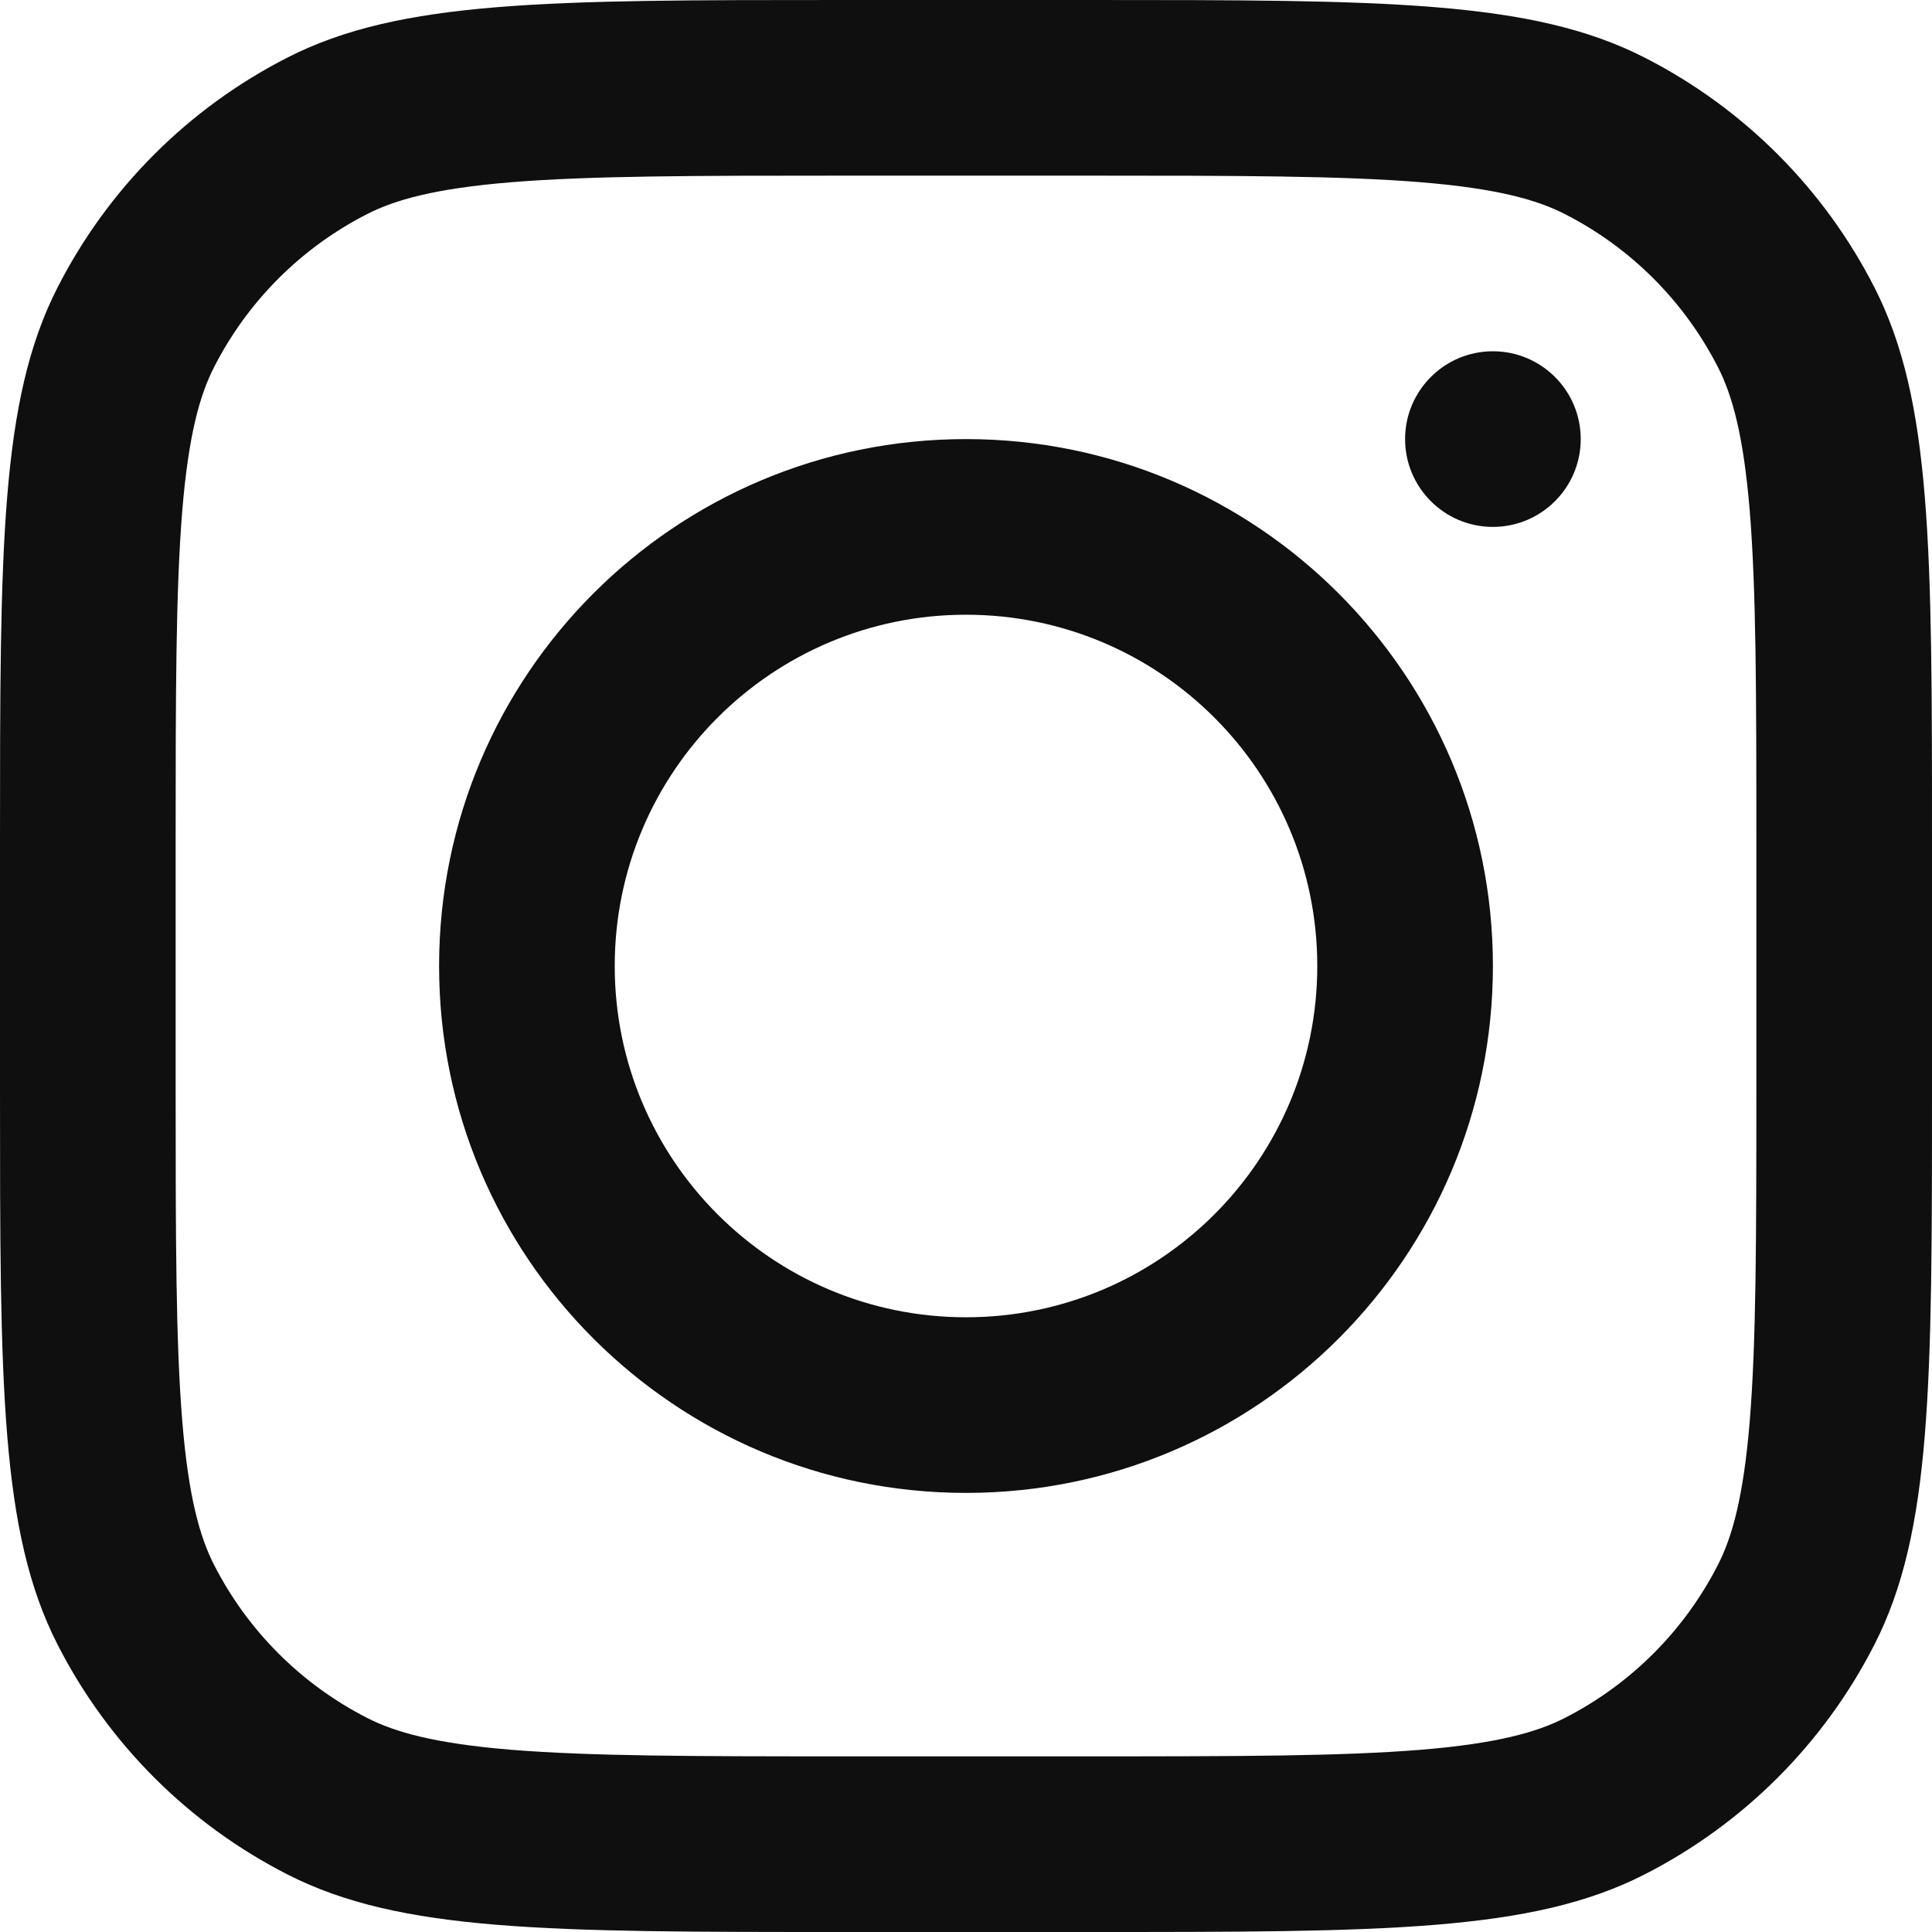
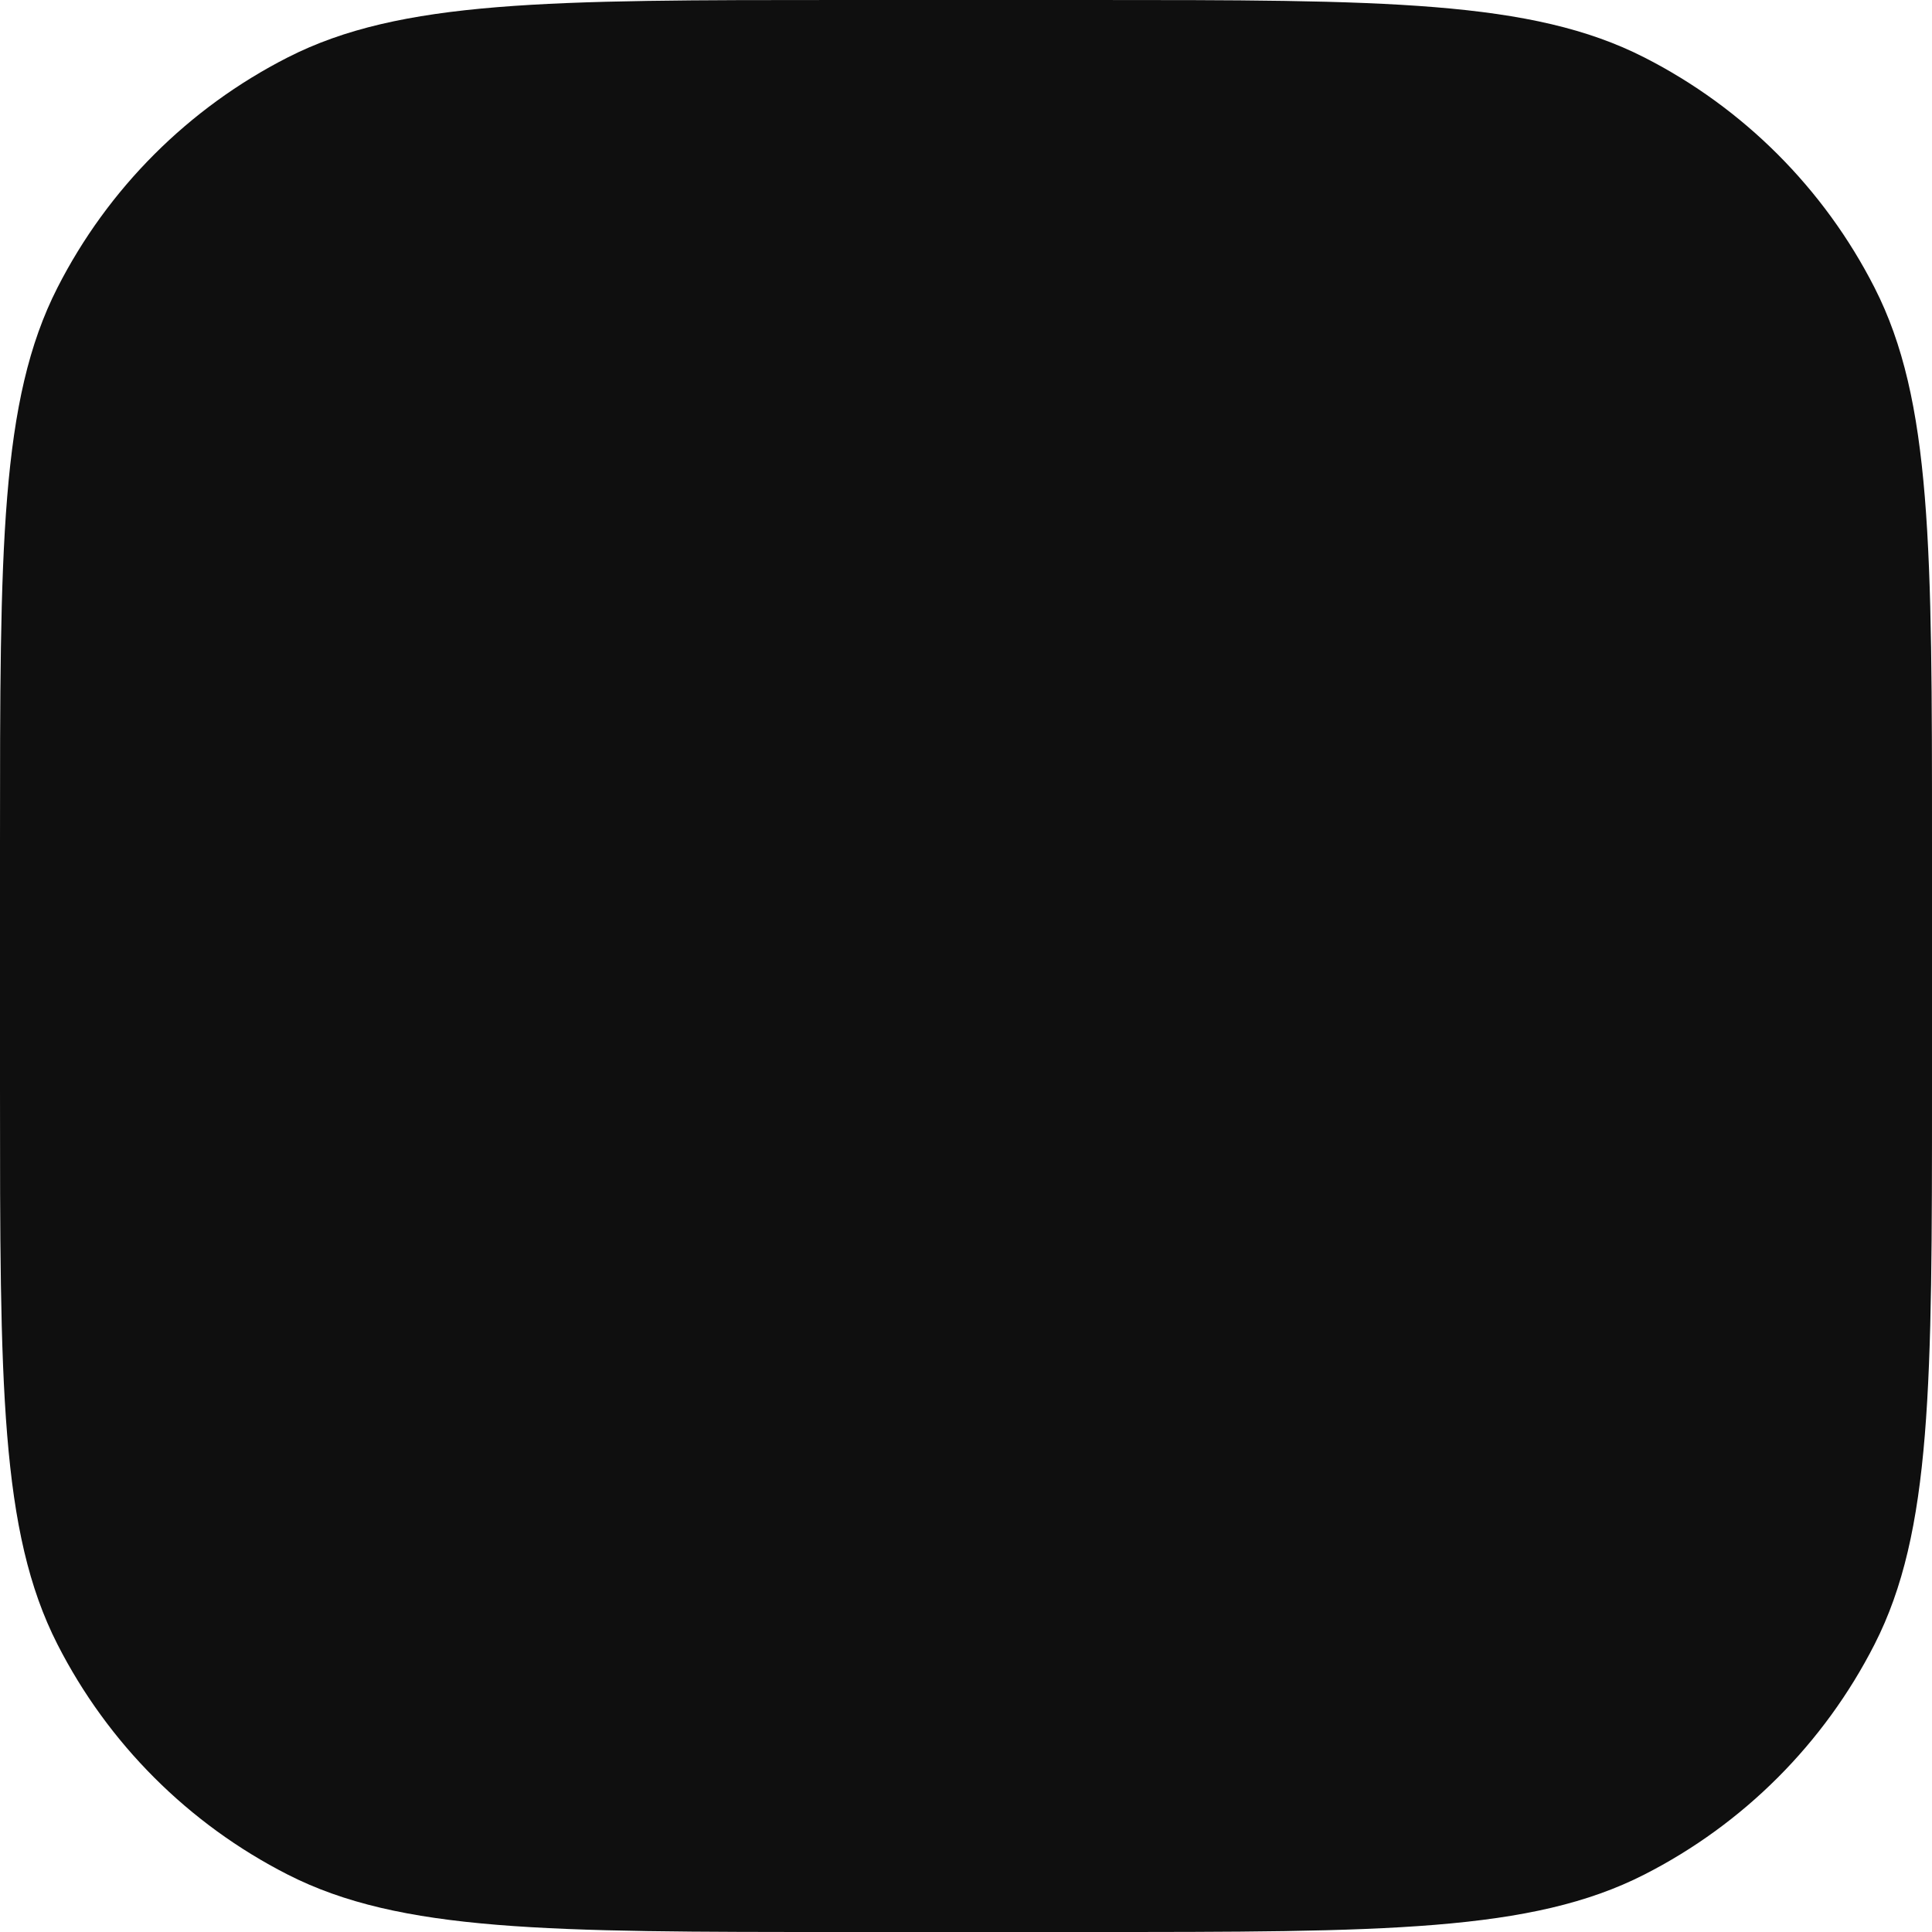
<svg xmlns="http://www.w3.org/2000/svg" width="22" height="22" viewBox="0 0 22 22" fill="none">
-   <path fill-rule="evenodd" clip-rule="evenodd" d="M11 17C14.314 17 17 14.314 17 11C17 7.686 14.314 5 11 5C7.686 5 5 7.686 5 11C5 14.314 7.686 17 11 17ZM11 15C13.209 15 15 13.209 15 11C15 8.791 13.209 7 11 7C8.791 7 7 8.791 7 11C7 13.209 8.791 15 11 15Z" fill="#0F0F0F" />
+   <path d="M11 17C14.314 17 17 14.314 17 11C17 7.686 14.314 5 11 5C7.686 5 5 7.686 5 11C5 14.314 7.686 17 11 17ZM11 15C13.209 15 15 13.209 15 11C15 8.791 13.209 7 11 7C8.791 7 7 8.791 7 11C7 13.209 8.791 15 11 15Z" fill="#0F0F0F" />
  <path d="M17 4C16.448 4 16 4.448 16 5C16 5.552 16.448 6 17 6C17.552 6 18 5.552 18 5C18 4.448 17.552 4 17 4Z" fill="#0F0F0F" />
-   <path fill-rule="evenodd" clip-rule="evenodd" d="M0.654 3.276C0 4.56 0 6.24 0 9.6V12.4C0 15.76 0 17.441 0.654 18.724C1.229 19.853 2.147 20.771 3.276 21.346C4.56 22 6.24 22 9.6 22H12.4C15.76 22 17.441 22 18.724 21.346C19.853 20.771 20.771 19.853 21.346 18.724C22 17.441 22 15.76 22 12.4V9.6C22 6.24 22 4.56 21.346 3.276C20.771 2.147 19.853 1.229 18.724 0.654C17.441 0 15.76 0 12.4 0H9.6C6.24 0 4.56 0 3.276 0.654C2.147 1.229 1.229 2.147 0.654 3.276ZM12.4 2H9.6C7.887 2 6.722 2.002 5.822 2.075C4.945 2.147 4.497 2.277 4.184 2.436C3.431 2.819 2.819 3.431 2.436 4.184C2.277 4.497 2.147 4.945 2.075 5.822C2.002 6.722 2 7.887 2 9.6V12.4C2 14.113 2.002 15.278 2.075 16.178C2.147 17.055 2.277 17.503 2.436 17.816C2.819 18.569 3.431 19.18 4.184 19.564C4.497 19.723 4.945 19.853 5.822 19.925C6.722 19.998 7.887 20 9.6 20H12.4C14.113 20 15.278 19.998 16.178 19.925C17.055 19.853 17.503 19.723 17.816 19.564C18.569 19.18 19.18 18.569 19.564 17.816C19.723 17.503 19.853 17.055 19.925 16.178C19.998 15.278 20 14.113 20 12.4V9.6C20 7.887 19.998 6.722 19.925 5.822C19.853 4.945 19.723 4.497 19.564 4.184C19.18 3.431 18.569 2.819 17.816 2.436C17.503 2.277 17.055 2.147 16.178 2.075C15.278 2.002 14.113 2 12.4 2Z" fill="#0F0F0F" />
+   <path d="M0.654 3.276C0 4.56 0 6.24 0 9.6V12.4C0 15.76 0 17.441 0.654 18.724C1.229 19.853 2.147 20.771 3.276 21.346C4.56 22 6.24 22 9.6 22H12.4C15.76 22 17.441 22 18.724 21.346C19.853 20.771 20.771 19.853 21.346 18.724C22 17.441 22 15.76 22 12.4V9.6C22 6.24 22 4.56 21.346 3.276C20.771 2.147 19.853 1.229 18.724 0.654C17.441 0 15.76 0 12.4 0H9.6C6.24 0 4.56 0 3.276 0.654C2.147 1.229 1.229 2.147 0.654 3.276ZM12.4 2H9.6C7.887 2 6.722 2.002 5.822 2.075C4.945 2.147 4.497 2.277 4.184 2.436C3.431 2.819 2.819 3.431 2.436 4.184C2.277 4.497 2.147 4.945 2.075 5.822C2.002 6.722 2 7.887 2 9.6V12.4C2 14.113 2.002 15.278 2.075 16.178C2.147 17.055 2.277 17.503 2.436 17.816C2.819 18.569 3.431 19.18 4.184 19.564C4.497 19.723 4.945 19.853 5.822 19.925C6.722 19.998 7.887 20 9.6 20H12.4C14.113 20 15.278 19.998 16.178 19.925C17.055 19.853 17.503 19.723 17.816 19.564C18.569 19.18 19.18 18.569 19.564 17.816C19.723 17.503 19.853 17.055 19.925 16.178C19.998 15.278 20 14.113 20 12.4V9.6C20 7.887 19.998 6.722 19.925 5.822C19.853 4.945 19.723 4.497 19.564 4.184C19.18 3.431 18.569 2.819 17.816 2.436C17.503 2.277 17.055 2.147 16.178 2.075C15.278 2.002 14.113 2 12.4 2Z" fill="#0F0F0F" />
</svg>
